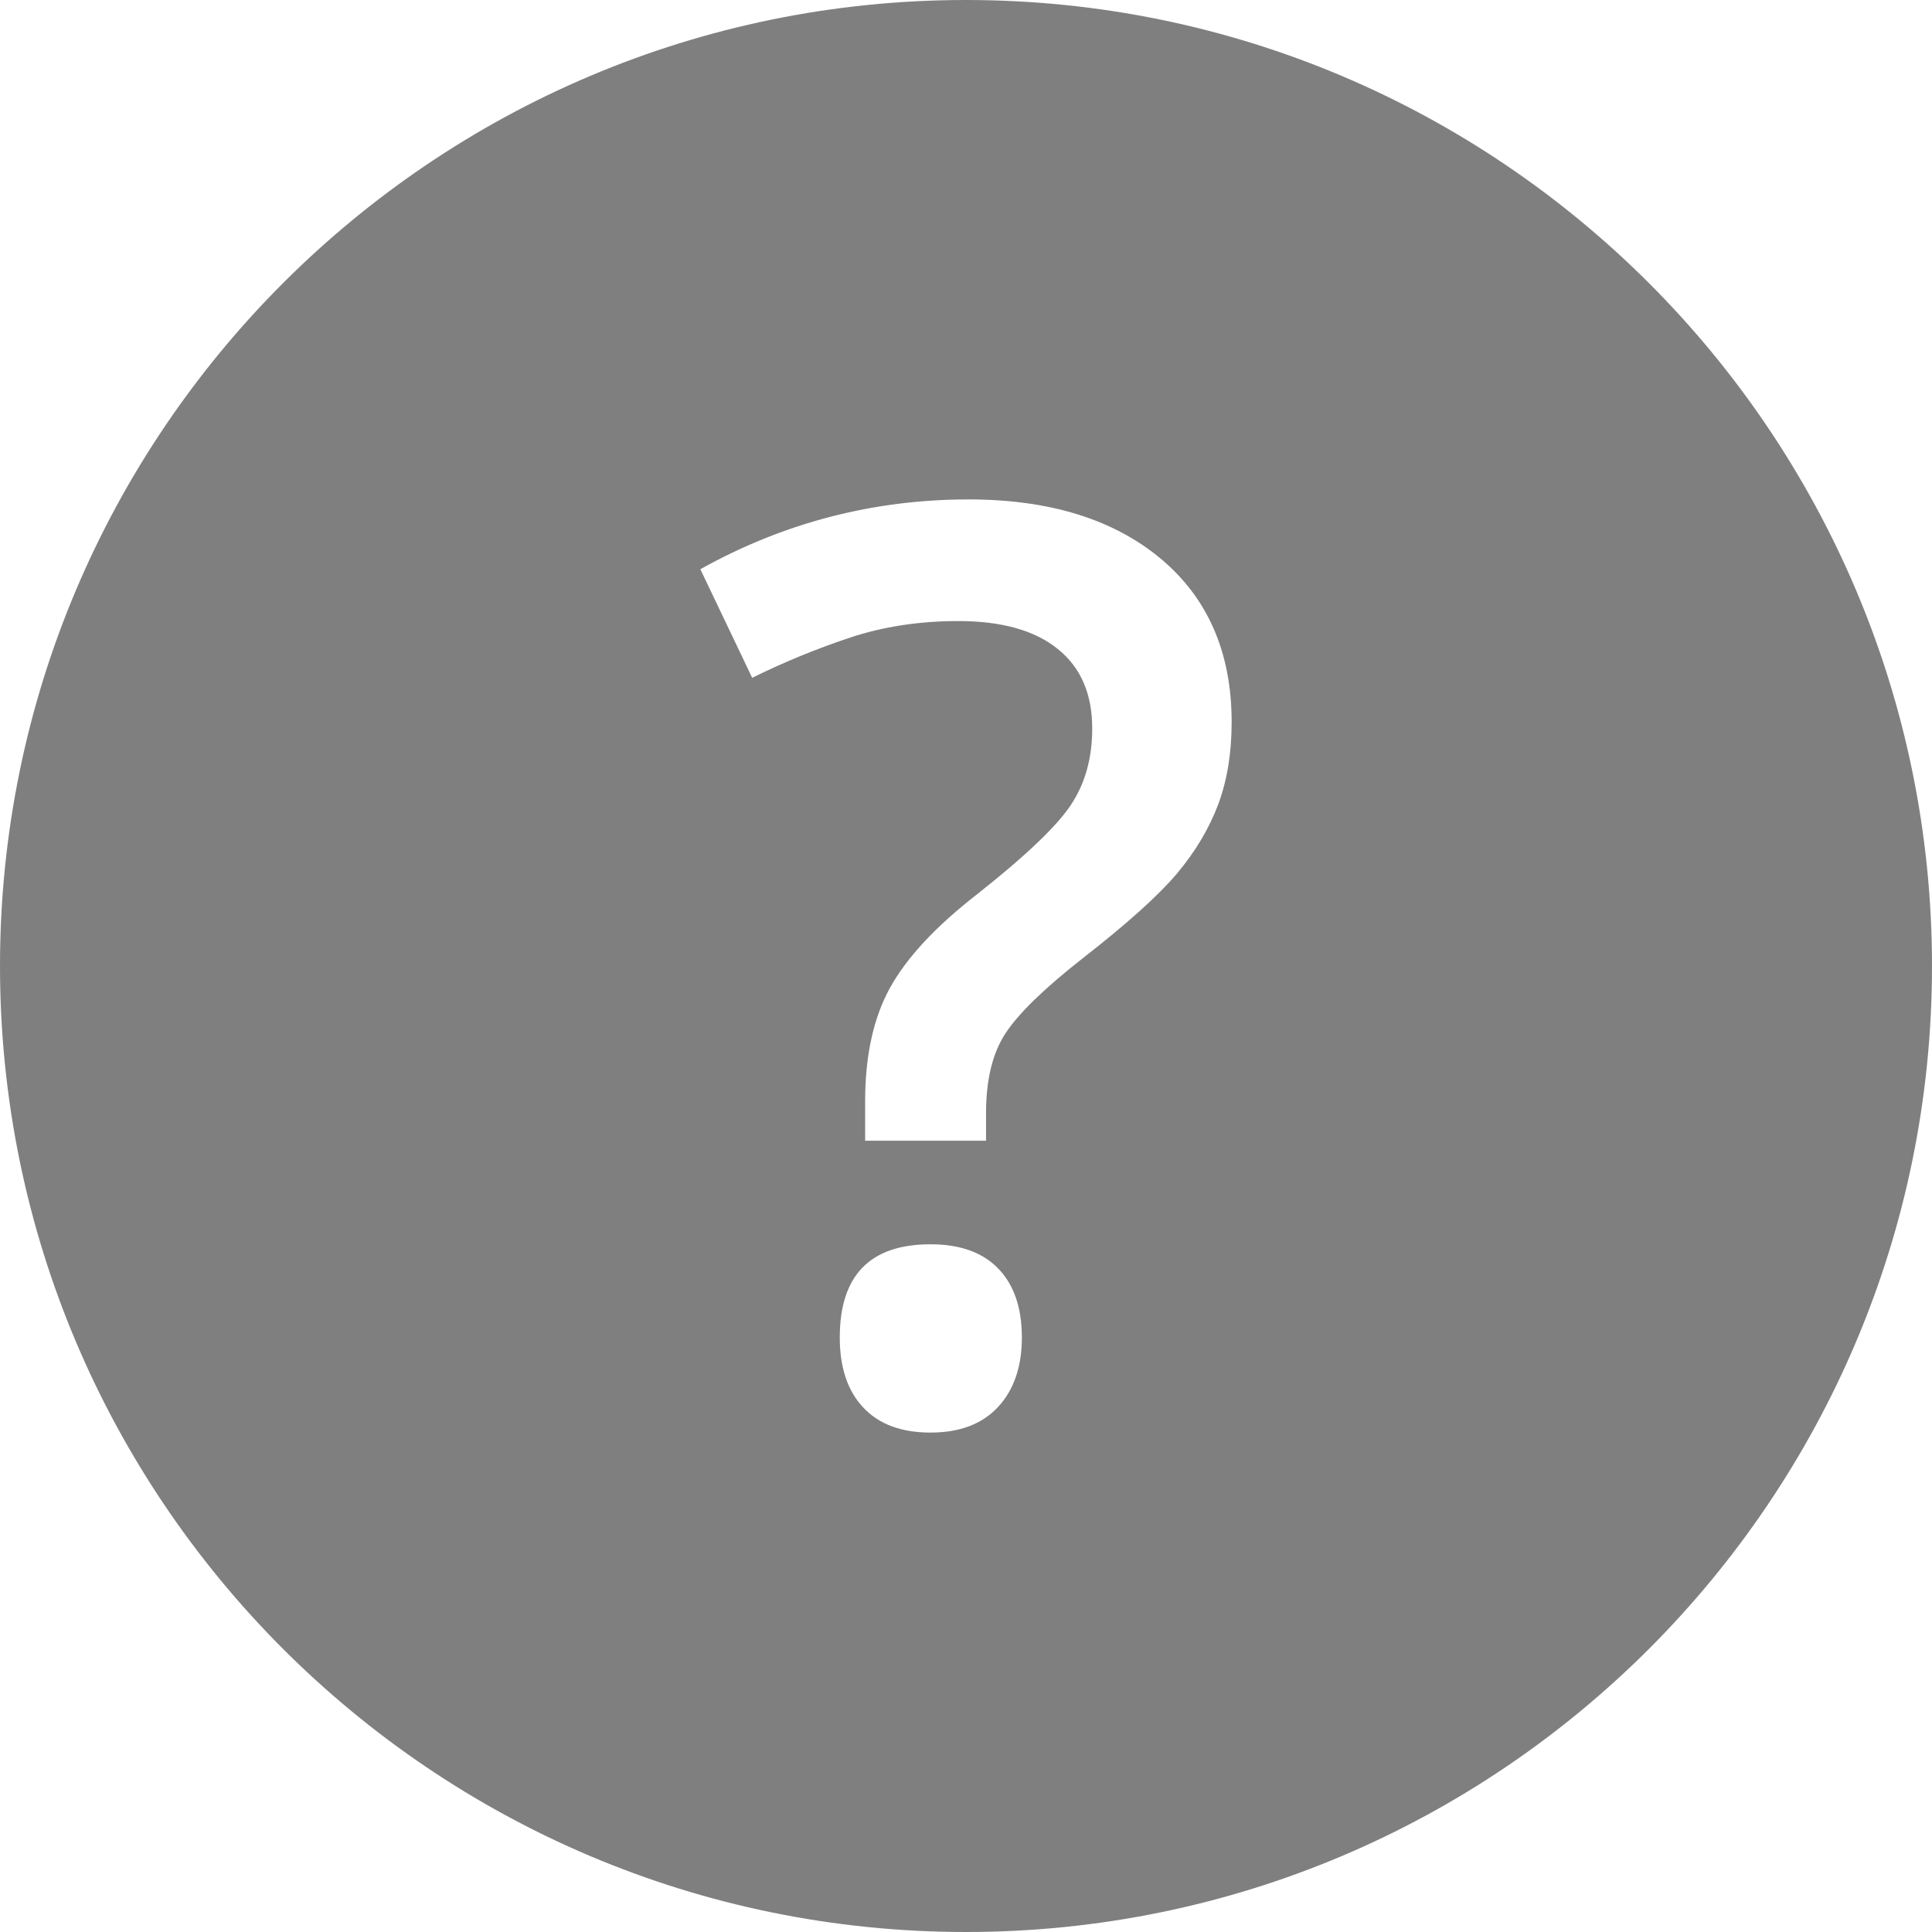
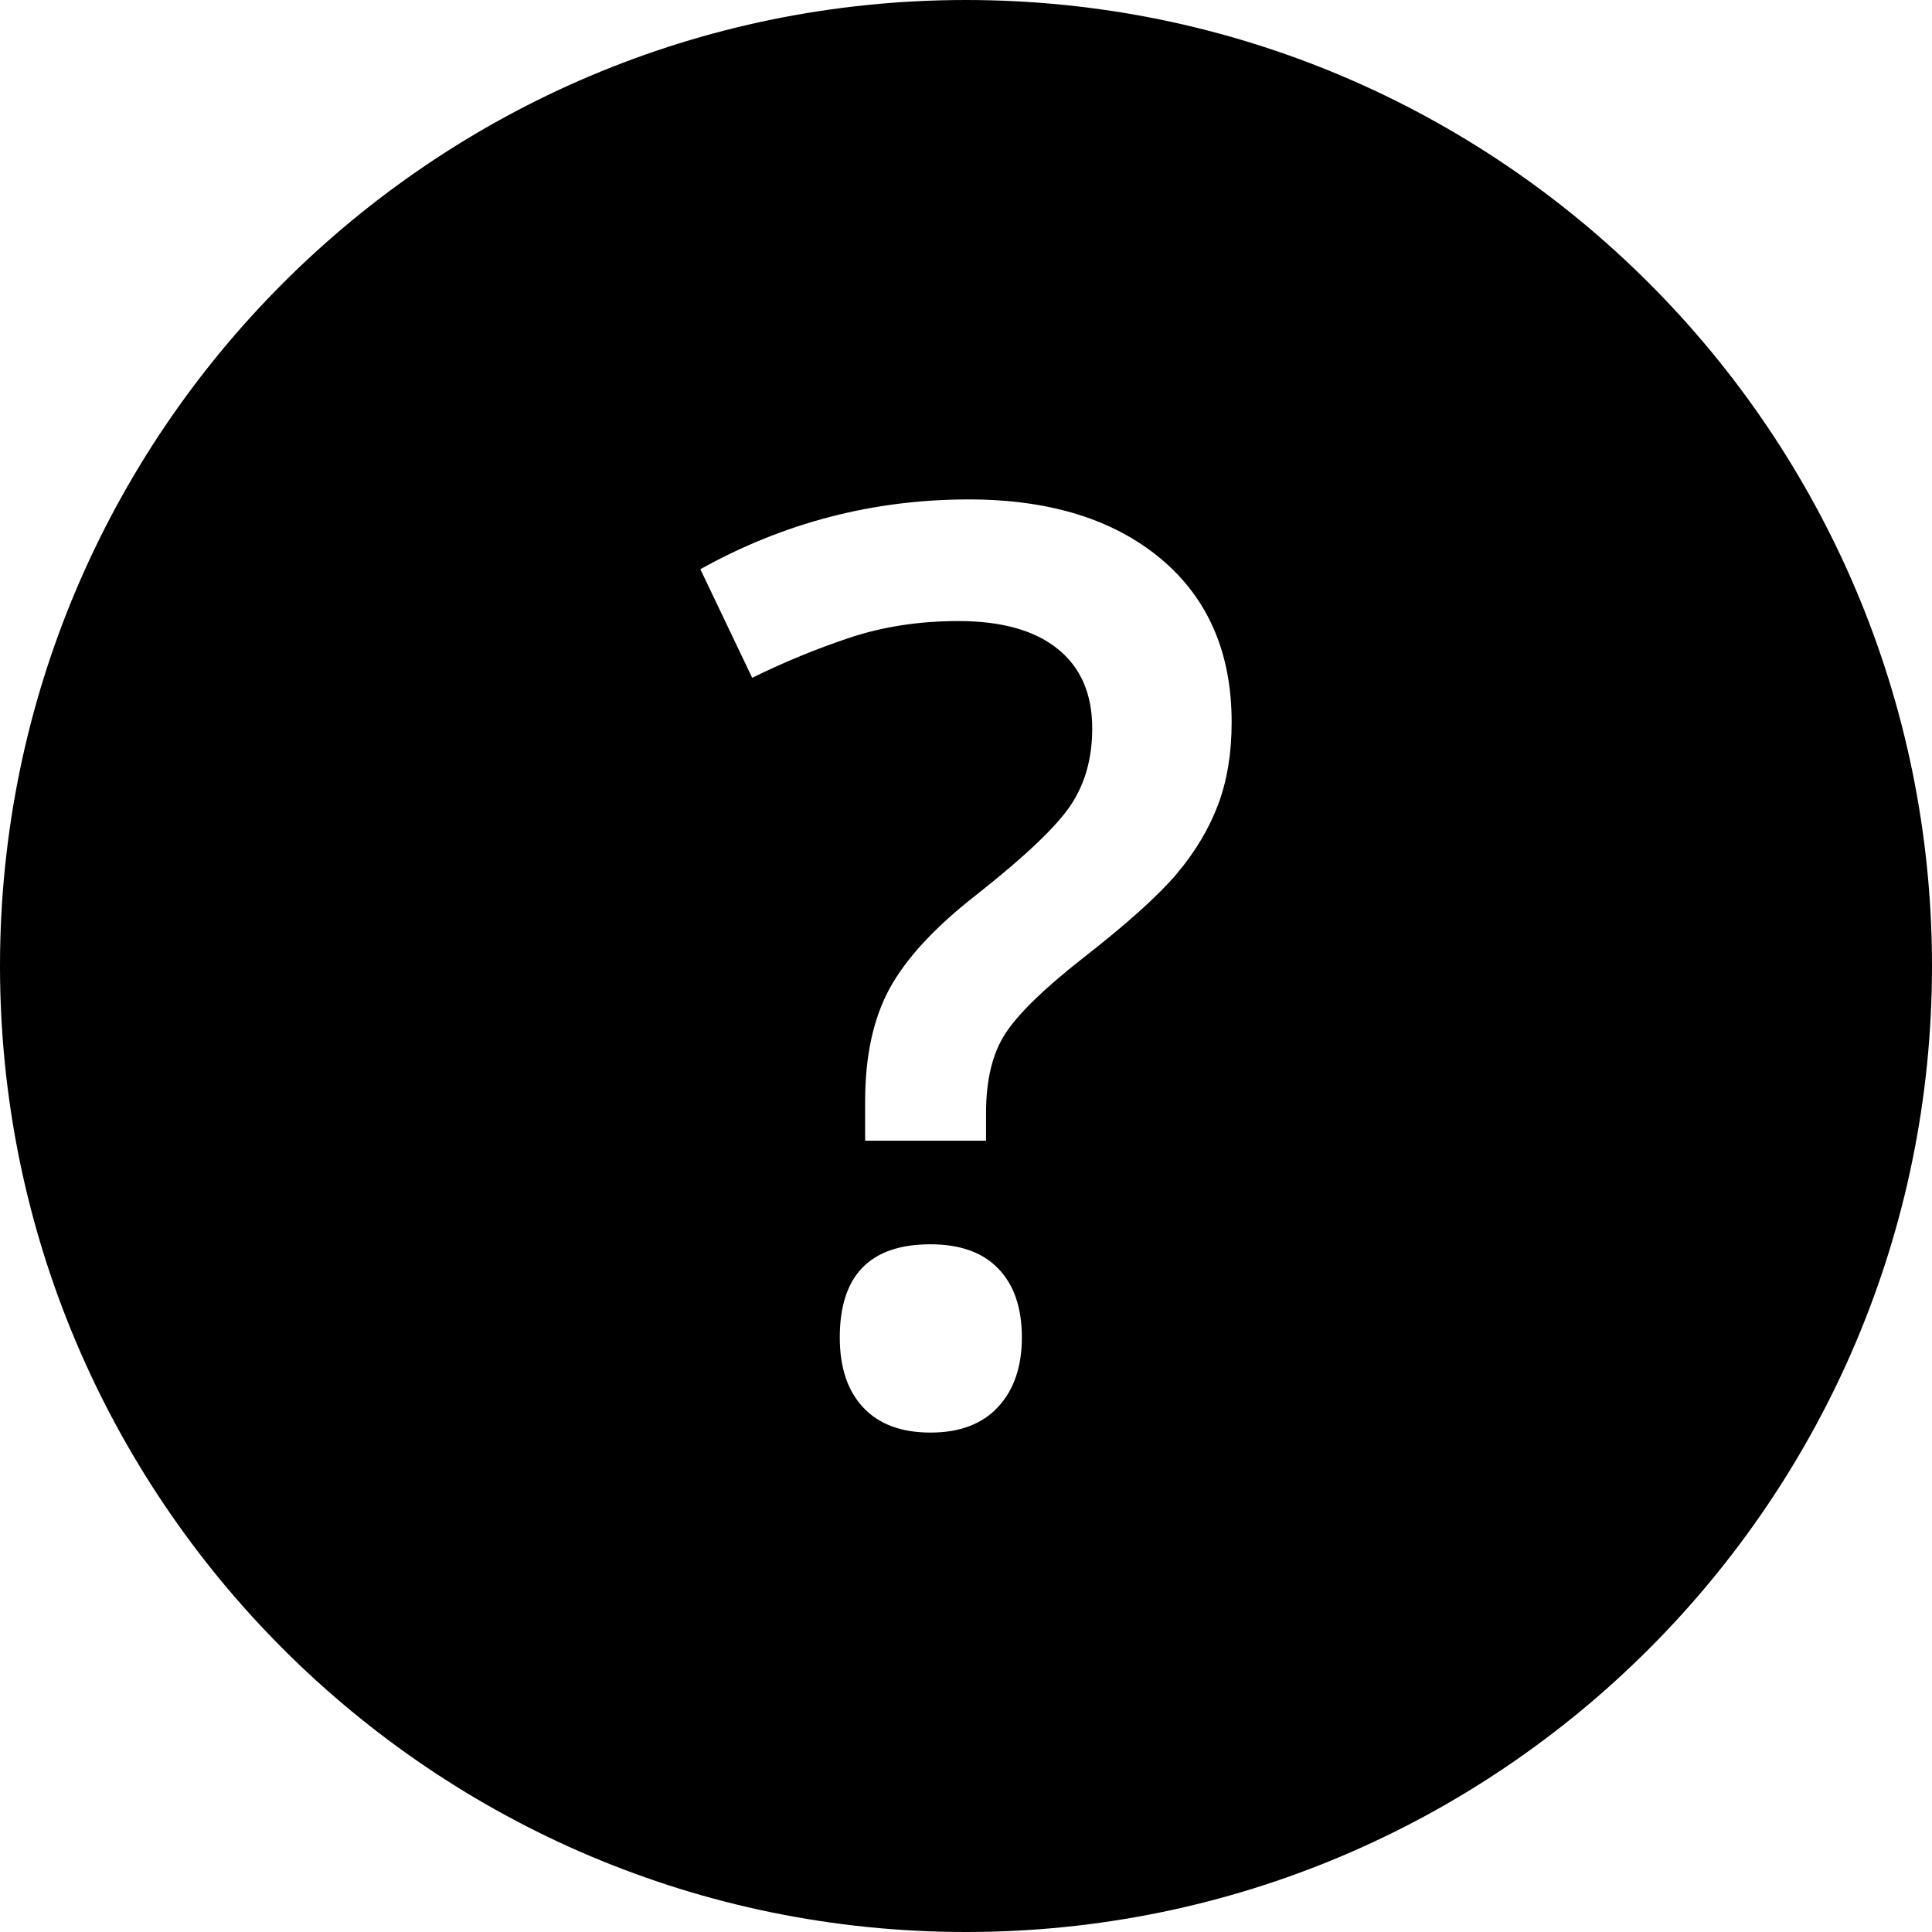
<svg xmlns="http://www.w3.org/2000/svg" width="100%" height="100%" viewBox="0 0 24 24" version="1.1" xml:space="preserve" style="fill-rule:evenodd;clip-rule:evenodd;stroke-linejoin:round;stroke-miterlimit:1.414;">
  <clipPath id="_clip1">
    <rect id="help" x="0" y="0" width="24" height="24" />
  </clipPath>
  <g clip-path="url(#_clip1)">
    <g>
-       <path d="M12,0c6.623,0 12,5.377 12,12c0,6.623 -5.377,12 -12,12c-6.623,0 -12,-5.377 -12,-12c0,-6.623 5.377,-12 12,-12ZM10.432,16.615c0,-0.772 0.376,-1.158 1.127,-1.158c0.368,0 0.649,0.101 0.843,0.303c0.195,0.202 0.292,0.487 0.292,0.855c0,0.363 -0.099,0.65 -0.295,0.862c-0.197,0.213 -0.477,0.319 -0.84,0.319c-0.363,0 -0.641,-0.104 -0.835,-0.311c-0.195,-0.207 -0.292,-0.497 -0.292,-0.87ZM12.249,14.17l0,-0.345c0,-0.414 0.081,-0.744 0.242,-0.989c0.161,-0.246 0.479,-0.555 0.954,-0.928c0.557,-0.434 0.949,-0.787 1.177,-1.058c0.227,-0.271 0.397,-0.556 0.51,-0.855c0.112,-0.299 0.168,-0.64 0.168,-1.023c0,-0.864 -0.294,-1.541 -0.881,-2.032c-0.588,-0.49 -1.383,-0.736 -2.385,-0.736c-1.185,0 -2.297,0.289 -3.334,0.867l0.644,1.349c0.393,-0.194 0.797,-0.36 1.211,-0.498c0.414,-0.138 0.864,-0.207 1.349,-0.207c0.537,0 0.948,0.115 1.234,0.345c0.287,0.23 0.43,0.559 0.43,0.989c0,0.368 -0.088,0.684 -0.265,0.95c-0.176,0.266 -0.568,0.639 -1.177,1.119c-0.511,0.399 -0.868,0.785 -1.073,1.158c-0.204,0.373 -0.306,0.841 -0.306,1.403l0,0.491l1.502,0Z" style="fill:#7f7f7f;" />
+       <path d="M12,0c6.623,0 12,5.377 12,12c0,6.623 -5.377,12 -12,12c-6.623,0 -12,-5.377 -12,-12c0,-6.623 5.377,-12 12,-12ZM10.432,16.615c0,-0.772 0.376,-1.158 1.127,-1.158c0.368,0 0.649,0.101 0.843,0.303c0.195,0.202 0.292,0.487 0.292,0.855c0,0.363 -0.099,0.65 -0.295,0.862c-0.197,0.213 -0.477,0.319 -0.84,0.319c-0.363,0 -0.641,-0.104 -0.835,-0.311c-0.195,-0.207 -0.292,-0.497 -0.292,-0.87ZM12.249,14.17l0,-0.345c0,-0.414 0.081,-0.744 0.242,-0.989c0.161,-0.246 0.479,-0.555 0.954,-0.928c0.557,-0.434 0.949,-0.787 1.177,-1.058c0.227,-0.271 0.397,-0.556 0.51,-0.855c0.112,-0.299 0.168,-0.64 0.168,-1.023c0,-0.864 -0.294,-1.541 -0.881,-2.032c-0.588,-0.49 -1.383,-0.736 -2.385,-0.736c-1.185,0 -2.297,0.289 -3.334,0.867l0.644,1.349c0.393,-0.194 0.797,-0.36 1.211,-0.498c0.414,-0.138 0.864,-0.207 1.349,-0.207c0.537,0 0.948,0.115 1.234,0.345c0.287,0.23 0.43,0.559 0.43,0.989c0,0.368 -0.088,0.684 -0.265,0.95c-0.176,0.266 -0.568,0.639 -1.177,1.119c-0.511,0.399 -0.868,0.785 -1.073,1.158c-0.204,0.373 -0.306,0.841 -0.306,1.403l0,0.491l1.502,0Z" />
    </g>
  </g>
</svg>
